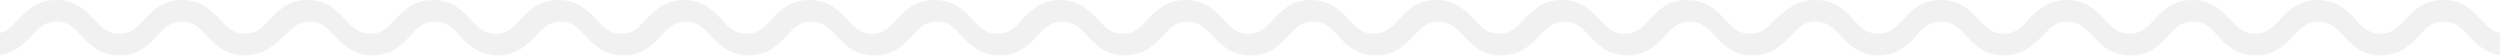
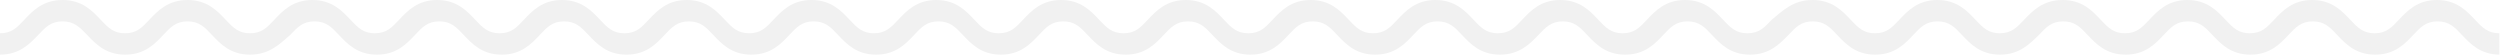
- <svg xmlns="http://www.w3.org/2000/svg" width="768" height="17" viewBox="0 0 768 17" fill="none">
-   <path d="M770 17C763.958 17 760.803 13.6 758.252 10.865C755.97 8.426 754.292 6.652 750.734 6.652C747.109 6.652 745.497 8.426 743.215 10.865C740.664 13.6 737.509 17 731.467 17C725.425 17 722.27 13.6 719.719 10.865C717.437 8.426 715.759 6.652 712.201 6.652C708.643 6.652 706.964 8.426 704.682 10.865C702.131 13.6 698.976 17 692.934 17C686.892 17 683.737 13.6 681.186 10.865C678.904 8.426 677.226 6.652 673.668 6.652C670.043 6.652 668.432 8.426 666.149 10.865C663.598 13.6 660.443 17 654.401 17C648.36 17 645.205 13.6 642.654 10.865C640.371 8.426 638.693 6.652 635.135 6.652C631.51 6.652 629.899 8.426 627.616 10.865C624.797 13.6 621.642 17 615.6 17C609.558 17 606.403 13.6 603.852 10.865C601.57 8.426 599.891 6.652 596.334 6.652C592.708 6.652 591.097 8.426 588.815 10.865C586.264 13.6 583.109 17 577.067 17C571.025 17 567.87 13.6 565.319 10.865C563.037 8.426 561.359 6.652 557.801 6.652C554.176 6.652 552.565 8.426 550.282 10.865C547.597 13.6 544.442 17 538.4 17C532.358 17 529.203 13.6 526.652 10.865C524.37 8.426 522.691 6.652 519.134 6.652C515.508 6.652 513.897 8.426 511.615 10.865C509.064 13.6 505.909 17 499.867 17C493.825 17 490.67 13.6 488.119 10.865C485.837 8.426 484.159 6.652 480.601 6.652C477.043 6.652 475.365 8.426 473.082 10.865C470.464 13.6 467.242 17 461.2 17C455.158 17 452.003 13.6 449.452 10.865C447.17 8.426 445.491 6.652 441.934 6.652C438.309 6.652 436.697 8.426 434.415 10.865C431.864 13.6 428.709 17 422.667 17C416.625 17 413.47 13.6 410.919 10.865C408.637 8.426 406.959 6.652 403.401 6.652C399.776 6.652 398.165 8.426 395.882 10.865C393.331 13.6 390.176 17 384.134 17C378.093 17 374.937 13.6 372.386 10.865C370.104 8.426 368.426 6.652 364.868 6.652C361.31 6.652 359.632 8.426 357.349 10.865C354.798 13.6 351.643 17 345.601 17C339.56 17 336.405 13.6 333.854 10.865C331.571 8.426 329.893 6.652 326.335 6.652C322.71 6.652 321.099 8.426 318.816 10.865C316.265 13.6 313.11 17 307.069 17C301.027 17 297.872 13.6 295.321 10.865C293.038 8.426 291.36 6.652 287.802 6.652C284.177 6.652 282.566 8.426 280.283 10.865C277.733 13.6 274.577 17 268.536 17C262.494 17 259.339 13.6 256.788 10.865C254.505 8.426 252.827 6.652 249.269 6.652C245.644 6.652 244.033 8.426 241.751 10.865C239.2 13.6 236.045 17 230.003 17C223.961 17 220.806 13.6 218.255 10.865C215.973 8.426 214.294 6.652 210.736 6.652C207.178 6.652 205.5 8.426 203.218 10.865C200.667 13.6 197.512 17 191.47 17C185.428 17 182.273 13.6 179.722 10.865C177.44 8.426 175.761 6.652 172.203 6.652C168.578 6.652 166.967 8.426 164.685 10.865C162.134 13.6 158.979 17 152.937 17C146.895 17 143.74 13.6 141.189 10.865C138.907 8.426 137.229 6.652 133.671 6.652C130.046 6.652 128.434 8.426 126.152 10.865C123.601 13.6 120.446 17 114.404 17C108.362 17 105.207 13.6 102.656 10.865C100.374 8.426 98.696 6.652 95.138 6.652C91.513 6.652 89.902 8.426 87.619 10.865C84.464 13.6 81.242 17 75.2 17C69.158 17 66.003 13.6 63.452 10.865C61.17 8.426 59.492 6.652 55.934 6.652C52.309 6.652 50.697 8.426 48.415 10.865C45.864 13.6 42.709 17 36.667 17C30.625 17 27.47 13.6 24.919 10.865C22.57 8.426 20.892 6.652 17.334 6.652C13.709 6.652 12.097 8.426 9.815 10.865C7.197 13.6 4.042 17 -2 17V10.348C1.625 10.348 3.236 8.574 5.519 6.135C8.07 3.4 11.225 0 17.334 0C23.375 0 26.53 3.4 29.081 6.135C31.364 8.574 33.042 10.348 36.6 10.348C40.225 10.348 41.836 8.574 44.119 6.135C46.67 3.4 49.892 0 55.934 0C61.975 0 65.13 3.4 67.681 6.135C69.964 8.574 71.642 10.348 75.2 10.348C78.825 10.348 80.436 8.574 82.719 6.135C85.27 3.4 88.425 0 94.466 0C100.508 0 103.663 3.4 106.214 6.135C108.497 8.574 110.175 10.348 113.733 10.348C117.358 10.348 118.969 8.574 121.251 6.135C123.802 3.4 126.958 0 132.999 0C139.041 0 142.196 3.4 144.747 6.135C147.03 8.574 148.708 10.348 152.266 10.348C155.891 10.348 157.502 8.574 159.784 6.135C162.335 3.4 165.49 0 171.532 0C177.574 0 180.729 3.4 183.28 6.135C185.562 8.574 187.241 10.348 190.799 10.348C194.424 10.348 196.035 8.574 198.317 6.135C200.868 3.4 204.023 0 210.065 0C216.107 0 219.262 3.4 221.813 6.135C224.095 8.574 225.774 10.348 229.331 10.348C232.957 10.348 234.568 8.574 236.85 6.135C239.401 3.4 242.556 0 248.598 0C254.64 0 257.795 3.4 260.346 6.135C262.628 8.574 264.306 10.348 267.864 10.348C271.422 10.348 273.101 8.574 275.383 6.135C277.934 3.4 281.089 0 287.131 0C293.173 0 296.328 3.4 298.879 6.135C301.161 8.574 302.839 10.348 306.397 10.348C310.022 10.348 311.633 8.574 313.916 6.135C316.467 3.4 319.622 0 325.664 0C331.705 0 334.861 3.4 337.411 6.135C339.694 8.574 341.372 10.348 344.93 10.348C348.555 10.348 350.166 8.574 352.449 6.135C355 3.4 358.155 0 364.197 0C370.238 0 373.393 3.4 375.944 6.135C378.227 8.574 379.905 10.348 383.463 10.348C387.088 10.348 388.699 8.574 390.982 6.135C393.533 3.4 396.688 0 402.729 0C408.771 0 411.926 3.4 414.477 6.135C416.76 8.574 418.438 10.348 421.996 10.348C425.621 10.348 427.232 8.574 429.514 6.135C432.065 3.4 435.221 0 441.262 0C447.304 0 450.459 3.4 453.01 6.135C455.293 8.574 456.971 10.348 460.529 10.348C464.154 10.348 465.765 8.574 468.047 6.135C470.598 3.4 473.753 0 479.795 0C485.837 0 488.992 3.4 491.543 6.135C493.825 8.574 495.504 10.348 499.062 10.348C502.687 10.348 504.298 8.574 506.58 6.135C509.131 3.4 512.286 0 518.328 0C524.37 0 527.525 3.4 530.076 6.135C532.358 8.574 534.036 10.348 537.594 10.348C541.219 10.348 542.831 8.574 545.113 6.135C548.47 3.4 551.625 0 557.734 0C563.775 0 566.93 3.4 569.481 6.135C571.764 8.574 573.442 10.348 577 10.348C580.558 10.348 582.236 8.574 584.519 6.135C587.07 3.4 590.225 0 596.266 0C602.308 0 605.463 3.4 608.014 6.135C610.297 8.574 611.975 10.348 615.533 10.348C619.091 10.348 620.769 8.574 623.051 6.135C625.67 3.4 628.825 0 634.934 0C641.042 0 644.13 3.4 646.681 6.135C648.964 8.574 650.642 10.348 654.2 10.348C657.758 10.348 659.436 8.574 661.719 6.135C664.27 3.4 667.425 0 673.466 0C679.508 0 682.663 3.4 685.214 6.135C687.497 8.574 689.175 10.348 692.733 10.348C696.358 10.348 697.969 8.574 700.251 6.135C702.802 3.4 705.958 0 711.999 0C718.041 0 721.196 3.4 723.747 6.135C726.03 8.574 727.708 10.348 731.266 10.348C734.824 10.348 736.502 8.574 738.784 6.135C741.335 3.4 744.49 0 750.532 0C756.574 0 759.729 3.4 762.28 6.135C764.562 8.574 766.241 10.348 769.799 10.348V17H770Z" fill="#F1F1F1" />
+ <svg xmlns="http://www.w3.org/2000/svg" width="1052" height="23" viewBox="0 0 1052 23" fill="none">
+   <path d="M1052 23C1043.77 23 1039.47 18.4 1035.99 14.7C1032.88 11.4 1030.59 9 1025.75 9C1020.81 9 1018.61 11.4 1015.5 14.7C1012.02 18.4 1007.72 23 999.491 23C991.258 23 986.959 18.4 983.483 14.7C980.372 11.4 978.086 9 973.237 9C968.389 9 966.102 11.4 962.992 14.7C959.515 18.4 955.216 23 946.983 23C938.75 23 934.45 18.4 930.974 14.7C927.864 11.4 925.577 9 920.729 9C915.789 9 913.593 11.4 910.483 14.7C907.007 18.4 902.707 23 894.474 23C886.241 23 881.942 18.4 878.466 14.7C875.355 11.4 873.069 9 868.22 9C863.28 9 861.085 11.4 857.975 14.7C854.133 18.4 849.833 23 841.6 23C833.367 23 829.067 18.4 825.591 14.7C822.481 11.4 820.194 9 815.346 9C810.406 9 808.21 11.4 805.1 14.7C801.624 18.4 797.324 23 789.091 23C780.858 23 776.559 18.4 773.083 14.7C769.973 11.4 767.686 9 762.837 9C757.897 9 755.702 11.4 752.592 14.7C748.932 18.4 744.633 23 736.4 23C728.167 23 723.867 18.4 720.391 14.7C717.281 11.4 714.994 9 710.146 9C705.206 9 703.01 11.4 699.9 14.7C696.424 18.4 692.124 23 683.891 23C675.658 23 671.359 18.4 667.883 14.7C664.772 11.4 662.486 9 657.637 9C652.789 9 650.502 11.4 647.392 14.7C643.824 18.4 639.433 23 631.2 23C622.967 23 618.667 18.4 615.191 14.7C612.081 11.4 609.794 9 604.946 9C600.006 9 597.81 11.4 594.7 14.7C591.224 18.4 586.925 23 578.691 23C570.458 23 566.159 18.4 562.683 14.7C559.572 11.4 557.286 9 552.437 9C547.497 9 545.302 11.4 542.192 14.7C538.715 18.4 534.416 23 526.183 23C517.95 23 513.65 18.4 510.174 14.7C507.064 11.4 504.777 9 499.929 9C495.08 9 492.793 11.4 489.683 14.7C486.207 18.4 481.907 23 473.674 23C465.441 23 461.142 18.4 457.666 14.7C454.555 11.4 452.269 9 447.42 9C442.48 9 440.285 11.4 437.175 14.7C433.698 18.4 429.399 23 421.166 23C412.933 23 408.633 18.4 405.157 14.7C402.047 11.4 399.76 9 394.912 9C389.972 9 387.776 11.4 384.666 14.7C381.19 18.4 376.89 23 368.657 23C360.424 23 356.125 18.4 352.649 14.7C349.538 11.4 347.251 9 342.403 9C337.463 9 335.268 11.4 332.158 14.7C328.681 18.4 324.382 23 316.149 23C307.916 23 303.616 18.4 300.14 14.7C297.03 11.4 294.743 9 289.895 9C285.046 9 282.759 11.4 279.649 14.7C276.173 18.4 271.873 23 263.64 23C255.407 23 251.108 18.4 247.632 14.7C244.521 11.4 242.234 9 237.386 9C232.446 9 230.251 11.4 227.141 14.7C223.664 18.4 219.365 23 211.132 23C202.899 23 198.599 18.4 195.123 14.7C192.013 11.4 189.726 9 184.878 9C179.938 9 177.742 11.4 174.632 14.7C171.156 18.4 166.856 23 158.623 23C150.39 23 146.091 18.4 142.615 14.7C139.504 11.4 137.217 9 132.369 9C127.429 9 125.234 11.4 122.123 14.7C117.824 18.4 113.433 23 105.2 23C96.967 23 92.668 18.4 89.191 14.7C86.081 11.4 83.794 9 78.946 9C74.006 9 71.81 11.4 68.7 14.7C65.224 18.4 60.925 23 52.691 23C44.458 23 40.159 18.4 36.683 14.7C33.481 11.4 31.194 9 26.346 9C21.406 9 19.21 11.4 16.1 14.7C12.533 18.4 8.233 23 0 23V14C4.94 14 7.135 11.6 10.246 8.3C13.722 4.6 18.021 0 26.346 0C34.579 0 38.878 4.6 42.354 8.3C45.465 11.6 47.752 14 52.6 14C57.54 14 59.735 11.6 62.846 8.3C66.322 4.6 70.713 0 78.946 0C87.179 0 91.478 4.6 94.954 8.3C98.065 11.6 100.352 14 105.2 14C110.14 14 112.335 11.6 115.446 8.3C118.922 4.6 123.221 0 131.454 0C139.687 0 143.987 4.6 147.463 8.3C150.573 11.6 152.86 14 157.709 14C162.648 14 164.844 11.6 167.954 8.3C171.43 4.6 175.73 0 183.963 0C192.196 0 196.495 4.6 199.971 8.3C203.082 11.6 205.369 14 210.217 14C215.157 14 217.352 11.6 220.463 8.3C223.939 4.6 228.238 0 236.471 0C244.704 0 249.004 4.6 252.48 8.3C255.59 11.6 257.877 14 262.726 14C267.665 14 269.861 11.6 272.971 8.3C276.447 4.6 280.747 0 288.98 0C297.213 0 301.512 4.6 304.988 8.3C308.099 11.6 310.386 14 315.234 14C320.174 14 322.369 11.6 325.48 8.3C328.956 4.6 333.255 0 341.488 0C349.721 0 354.021 4.6 357.497 8.3C360.607 11.6 362.894 14 367.743 14C372.591 14 374.878 11.6 377.988 8.3C381.464 4.6 385.764 0 393.997 0C402.23 0 406.529 4.6 410.006 8.3C413.116 11.6 415.403 14 420.251 14C425.191 14 427.386 11.6 430.497 8.3C433.973 4.6 438.272 0 446.505 0C454.738 0 459.038 4.6 462.514 8.3C465.624 11.6 467.911 14 472.76 14C477.699 14 479.895 11.6 483.005 8.3C486.481 4.6 490.781 0 499.014 0C507.247 0 511.546 4.6 515.023 8.3C518.133 11.6 520.42 14 525.268 14C530.208 14 532.403 11.6 535.514 8.3C538.99 4.6 543.289 0 551.522 0C559.756 0 564.055 4.6 567.531 8.3C570.641 11.6 572.928 14 577.777 14C582.716 14 584.912 11.6 588.022 8.3C591.498 4.6 595.798 0 604.031 0C612.264 0 616.563 4.6 620.04 8.3C623.15 11.6 625.437 14 630.285 14C635.225 14 637.421 11.6 640.531 8.3C644.007 4.6 648.306 0 656.539 0C664.773 0 669.072 4.6 672.548 8.3C675.658 11.6 677.945 14 682.794 14C687.734 14 689.929 11.6 693.039 8.3C696.515 4.6 700.815 0 709.048 0C717.281 0 721.58 4.6 725.057 8.3C728.167 11.6 730.454 14 735.302 14C740.242 14 742.438 11.6 745.548 8.3C750.122 4.6 754.421 0 762.746 0C770.979 0 775.278 4.6 778.754 8.3C781.865 11.6 784.152 14 789 14C793.848 14 796.135 11.6 799.246 8.3C802.722 4.6 807.021 0 815.254 0C823.487 0 827.787 4.6 831.263 8.3C834.373 11.6 836.66 14 841.509 14C846.357 14 848.644 11.6 851.754 8.3C855.322 4.6 859.621 0 867.946 0C876.27 0 880.478 4.6 883.954 8.3C887.065 11.6 889.352 14 894.2 14C899.048 14 901.335 11.6 904.446 8.3C907.922 4.6 912.221 0 920.454 0C928.687 0 932.987 4.6 936.463 8.3C939.573 11.6 941.86 14 946.708 14C951.648 14 953.844 11.6 956.954 8.3C960.43 4.6 964.73 0 972.963 0C981.196 0 985.495 4.6 988.971 8.3C992.082 11.6 994.369 14 999.217 14C1004.07 14 1006.35 11.6 1009.46 8.3C1012.94 4.6 1017.24 0 1025.47 0C1033.7 0 1038 4.6 1041.48 8.3C1044.59 11.6 1046.88 14 1051.73 14V23H1052Z" fill="#F1F1F1" />
</svg>
